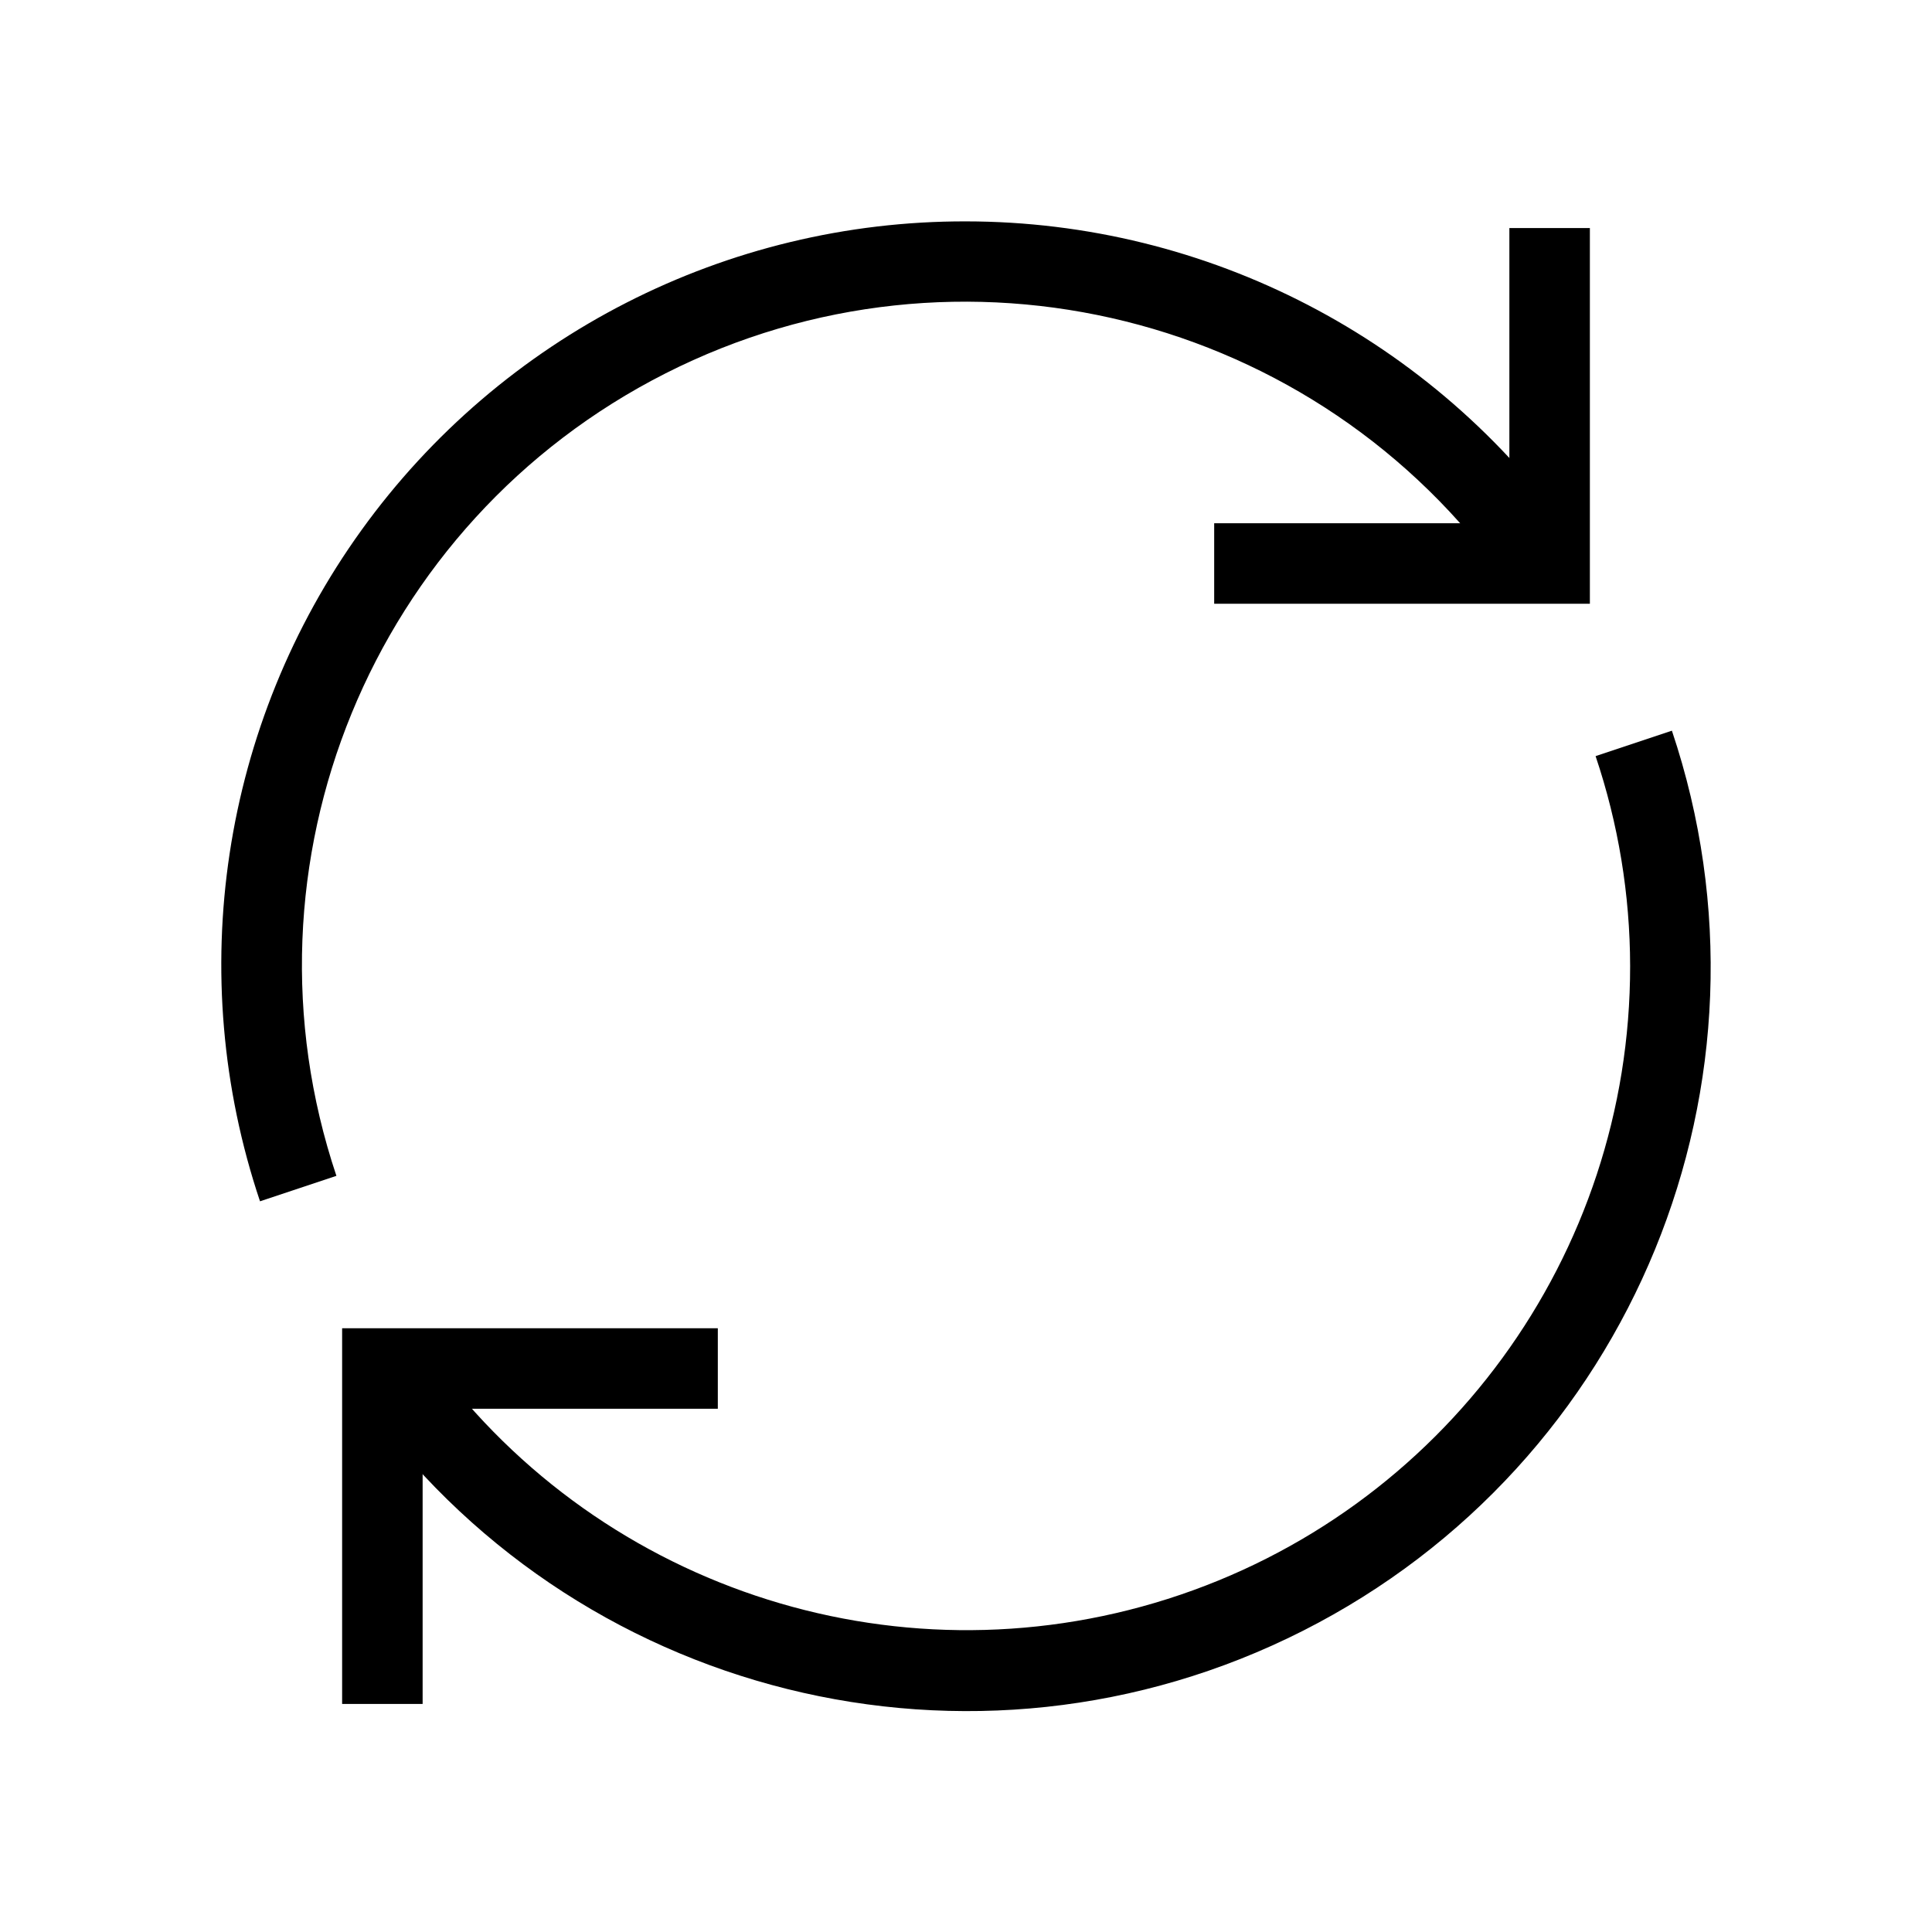
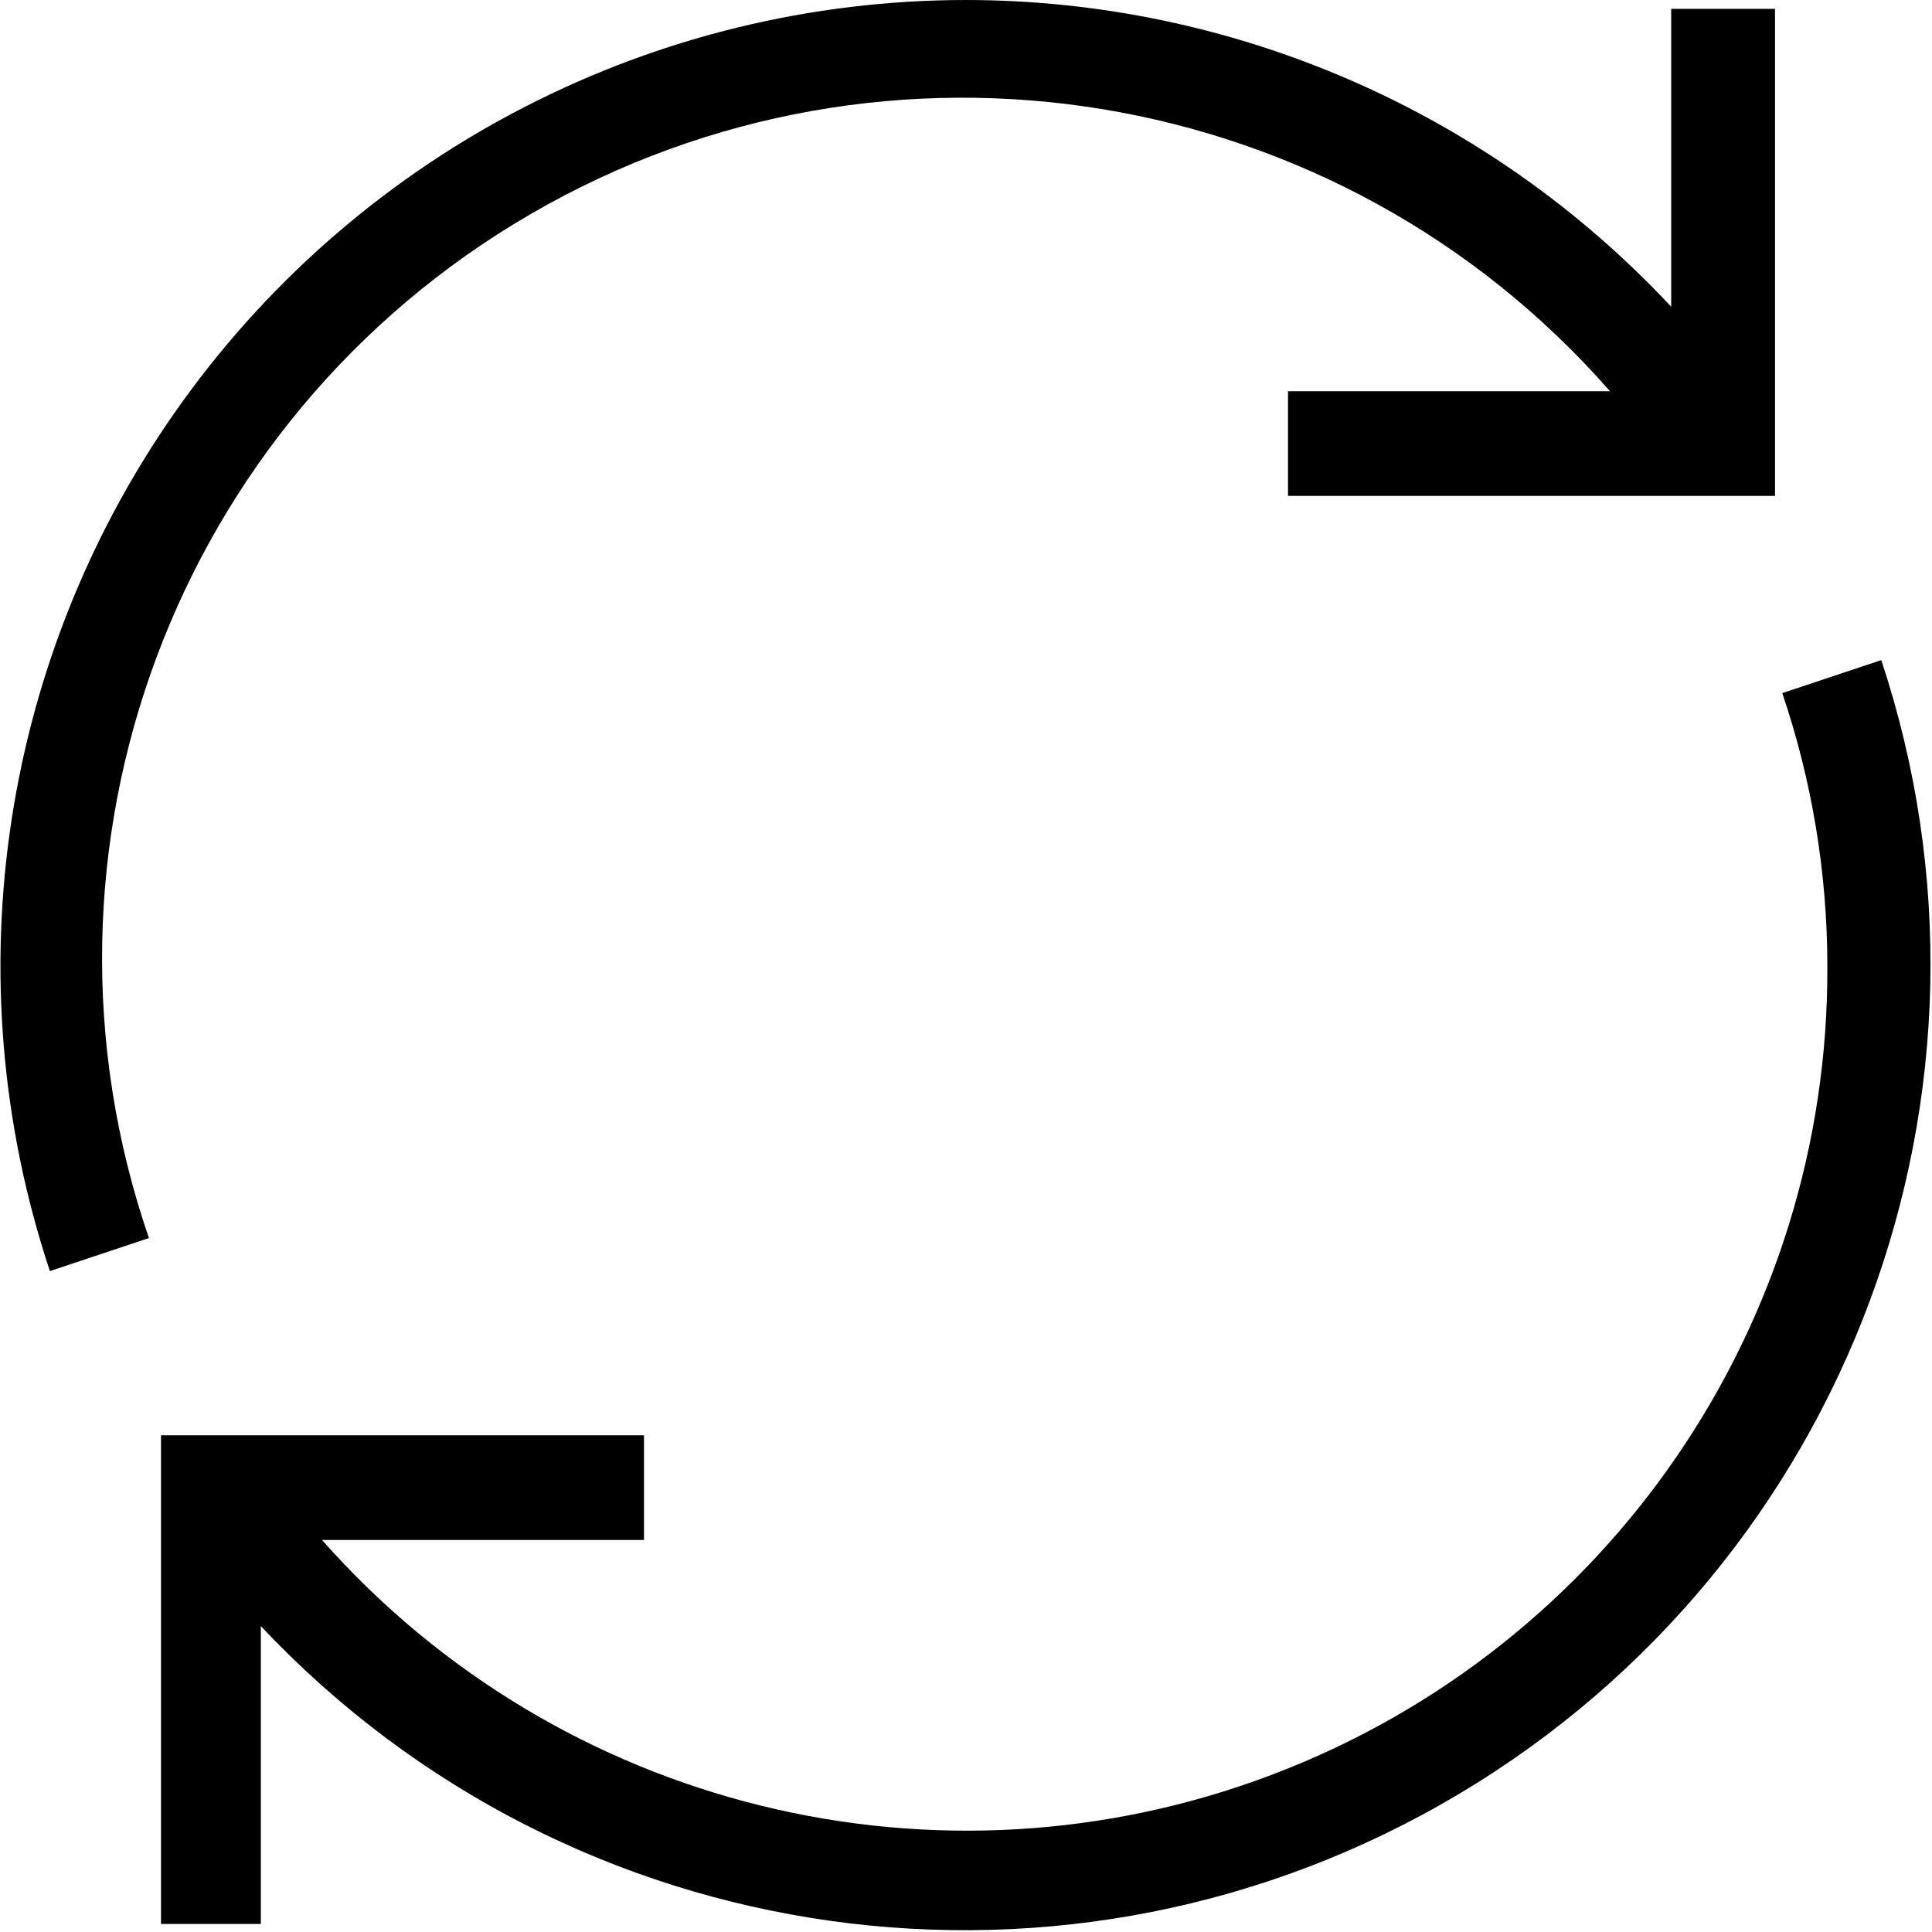
<svg xmlns="http://www.w3.org/2000/svg" viewBox="0 0 24 24">
-   <path d="M12 2.75a9.232 9.232 0 00-8.77 12.173l.949-.316a8.24 8.24 0 0114.545-7.37l.815-.577A9.238 9.238 0 0012 2.75zM20.25 12a8.242 8.242 0 01-14.974 4.763l-.815.577a9.238 9.238 0 0016.308-8.263l-.948.316A8.202 8.202 0 0120.25 12z" />
-   <path d="M19.75 7.5h-4.667v-1h3.667V2.833h1V7.5zM5.25 21.167h-1V16.5h4.667v1H5.25v3.667z" />
+   <path d="M23.37 8.2a12 12 0 01-20.13 12v3.7H2v-6.07h6v1.3H4A10.69 10.69 0 0022.7 12a10.57 10.57 0 00-.56-3.39zM12 0a12 12 0 018.76 3.81V.11h1.29v6.05H16v-1.3h4A10.69 10.69 0 001.85 15.38l-1.23.41A12 12 0 0112 0z" />
</svg>
